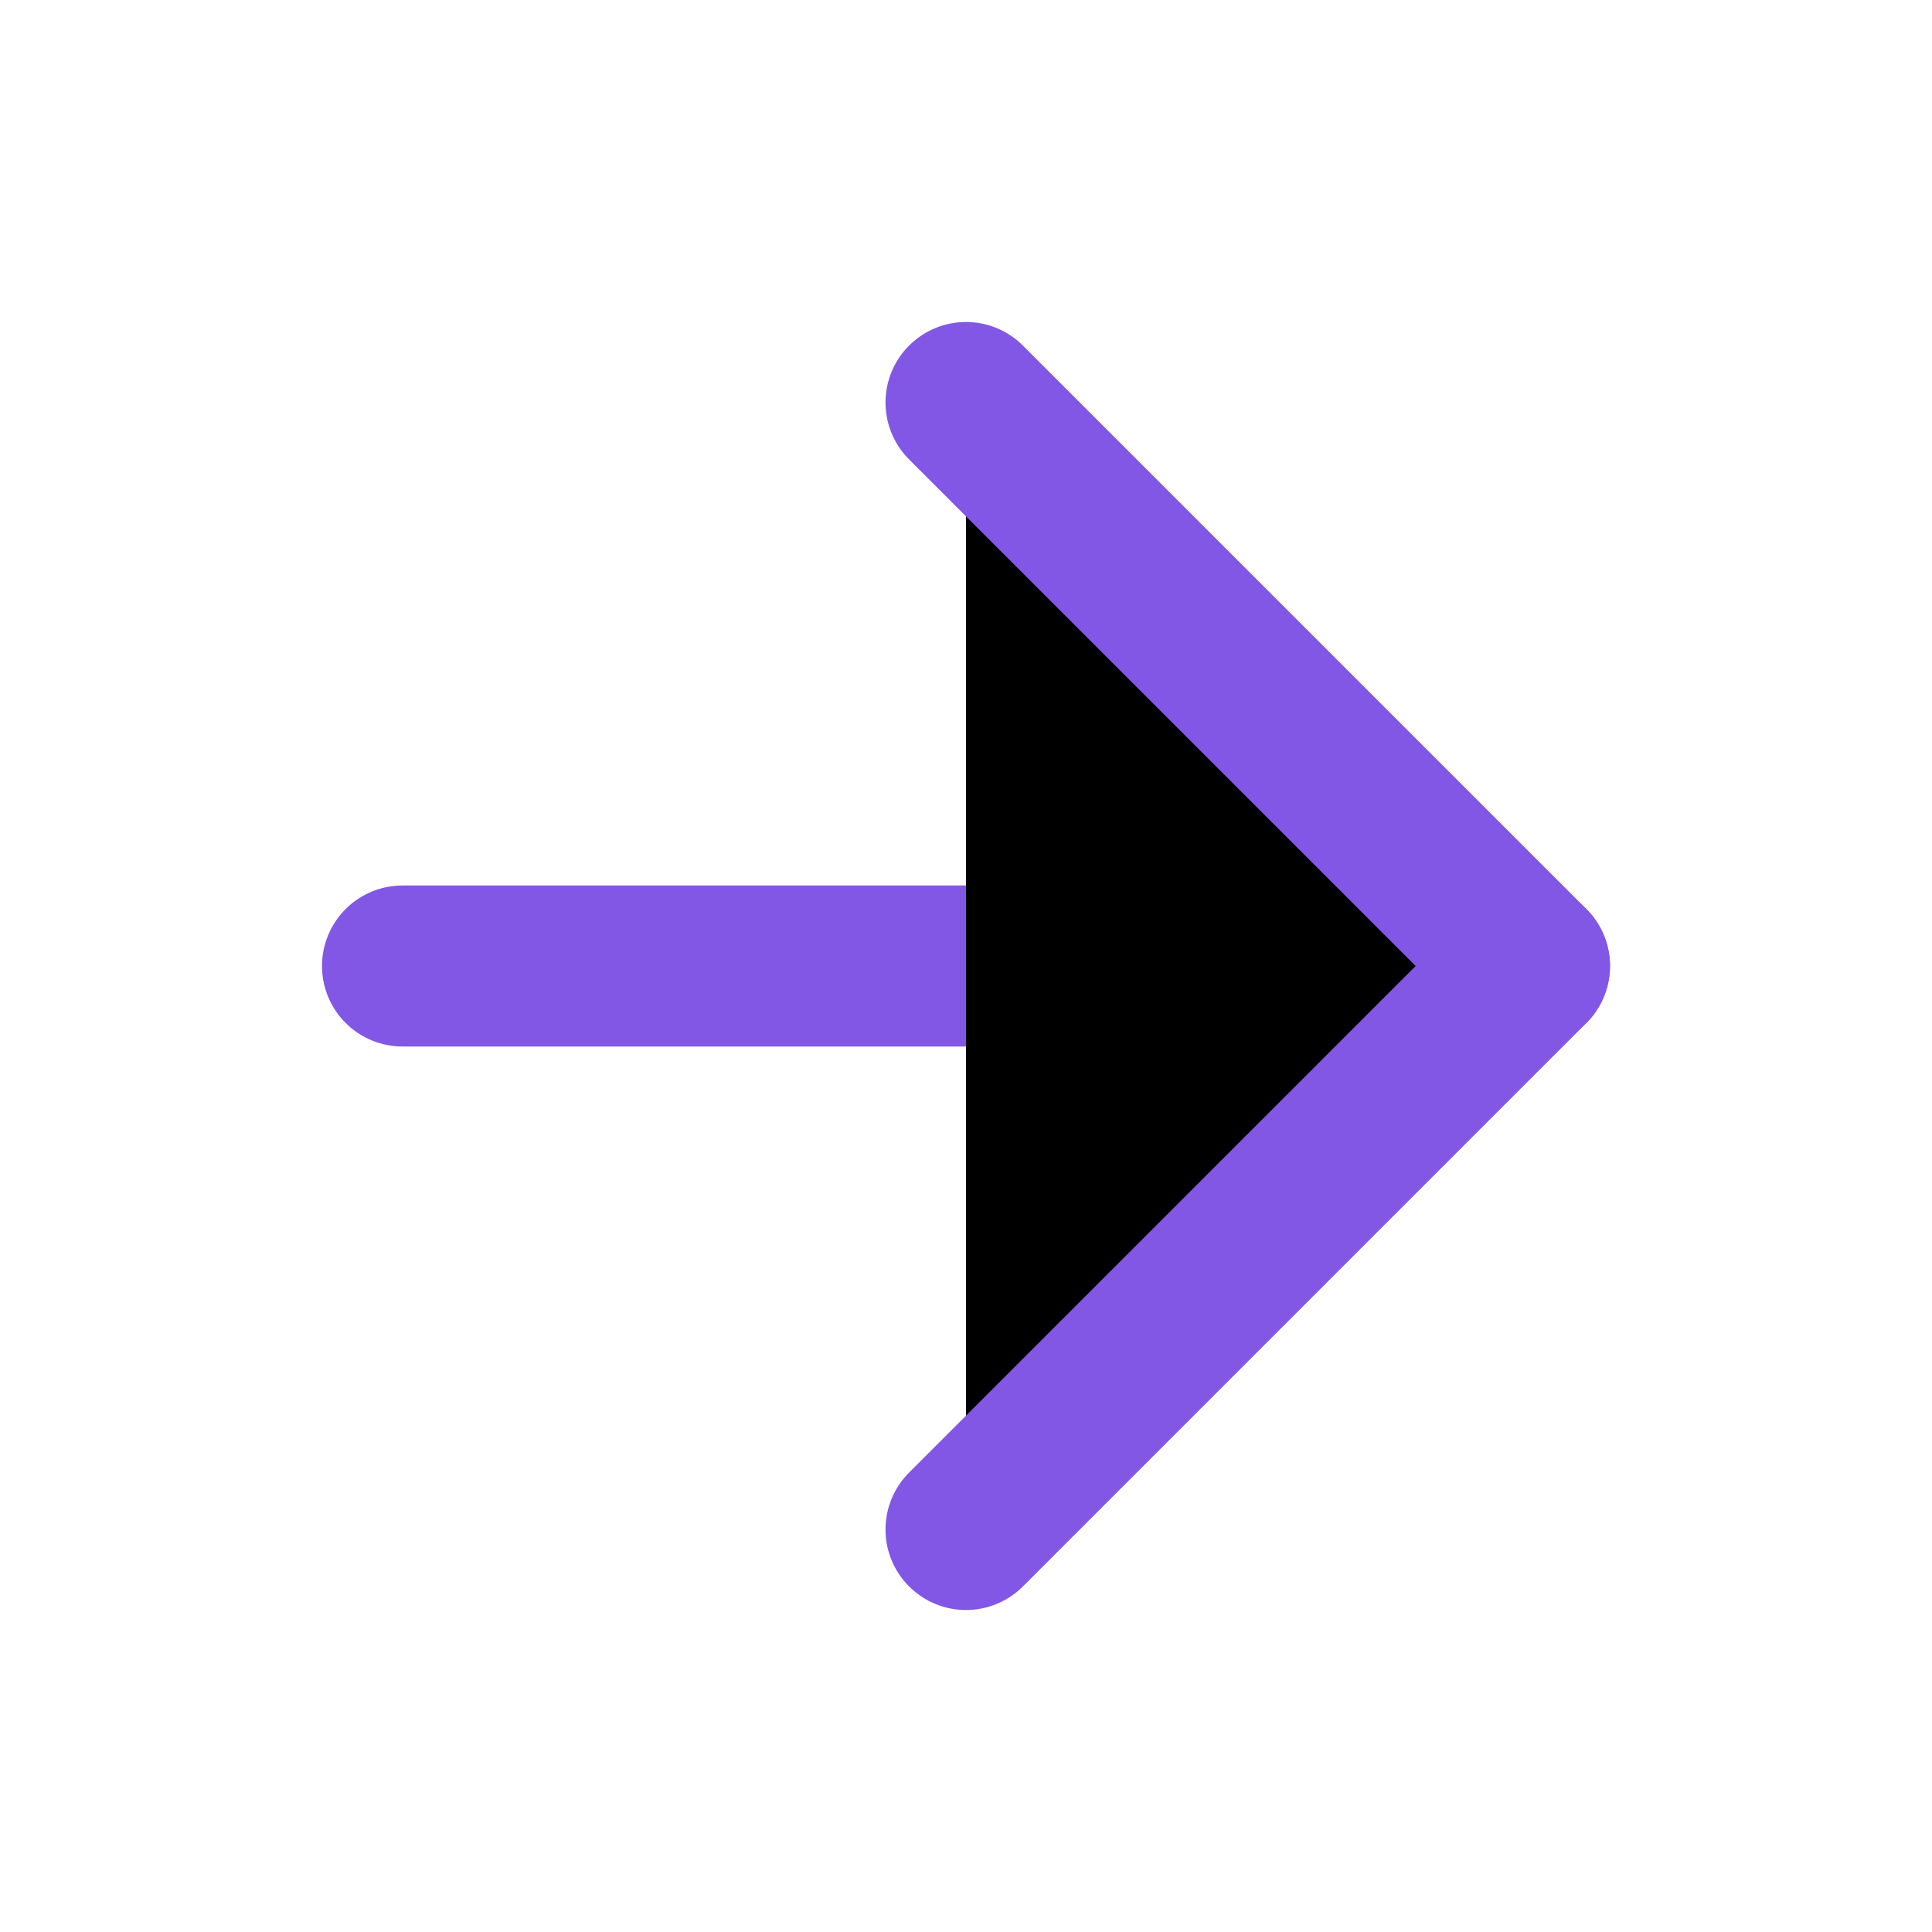
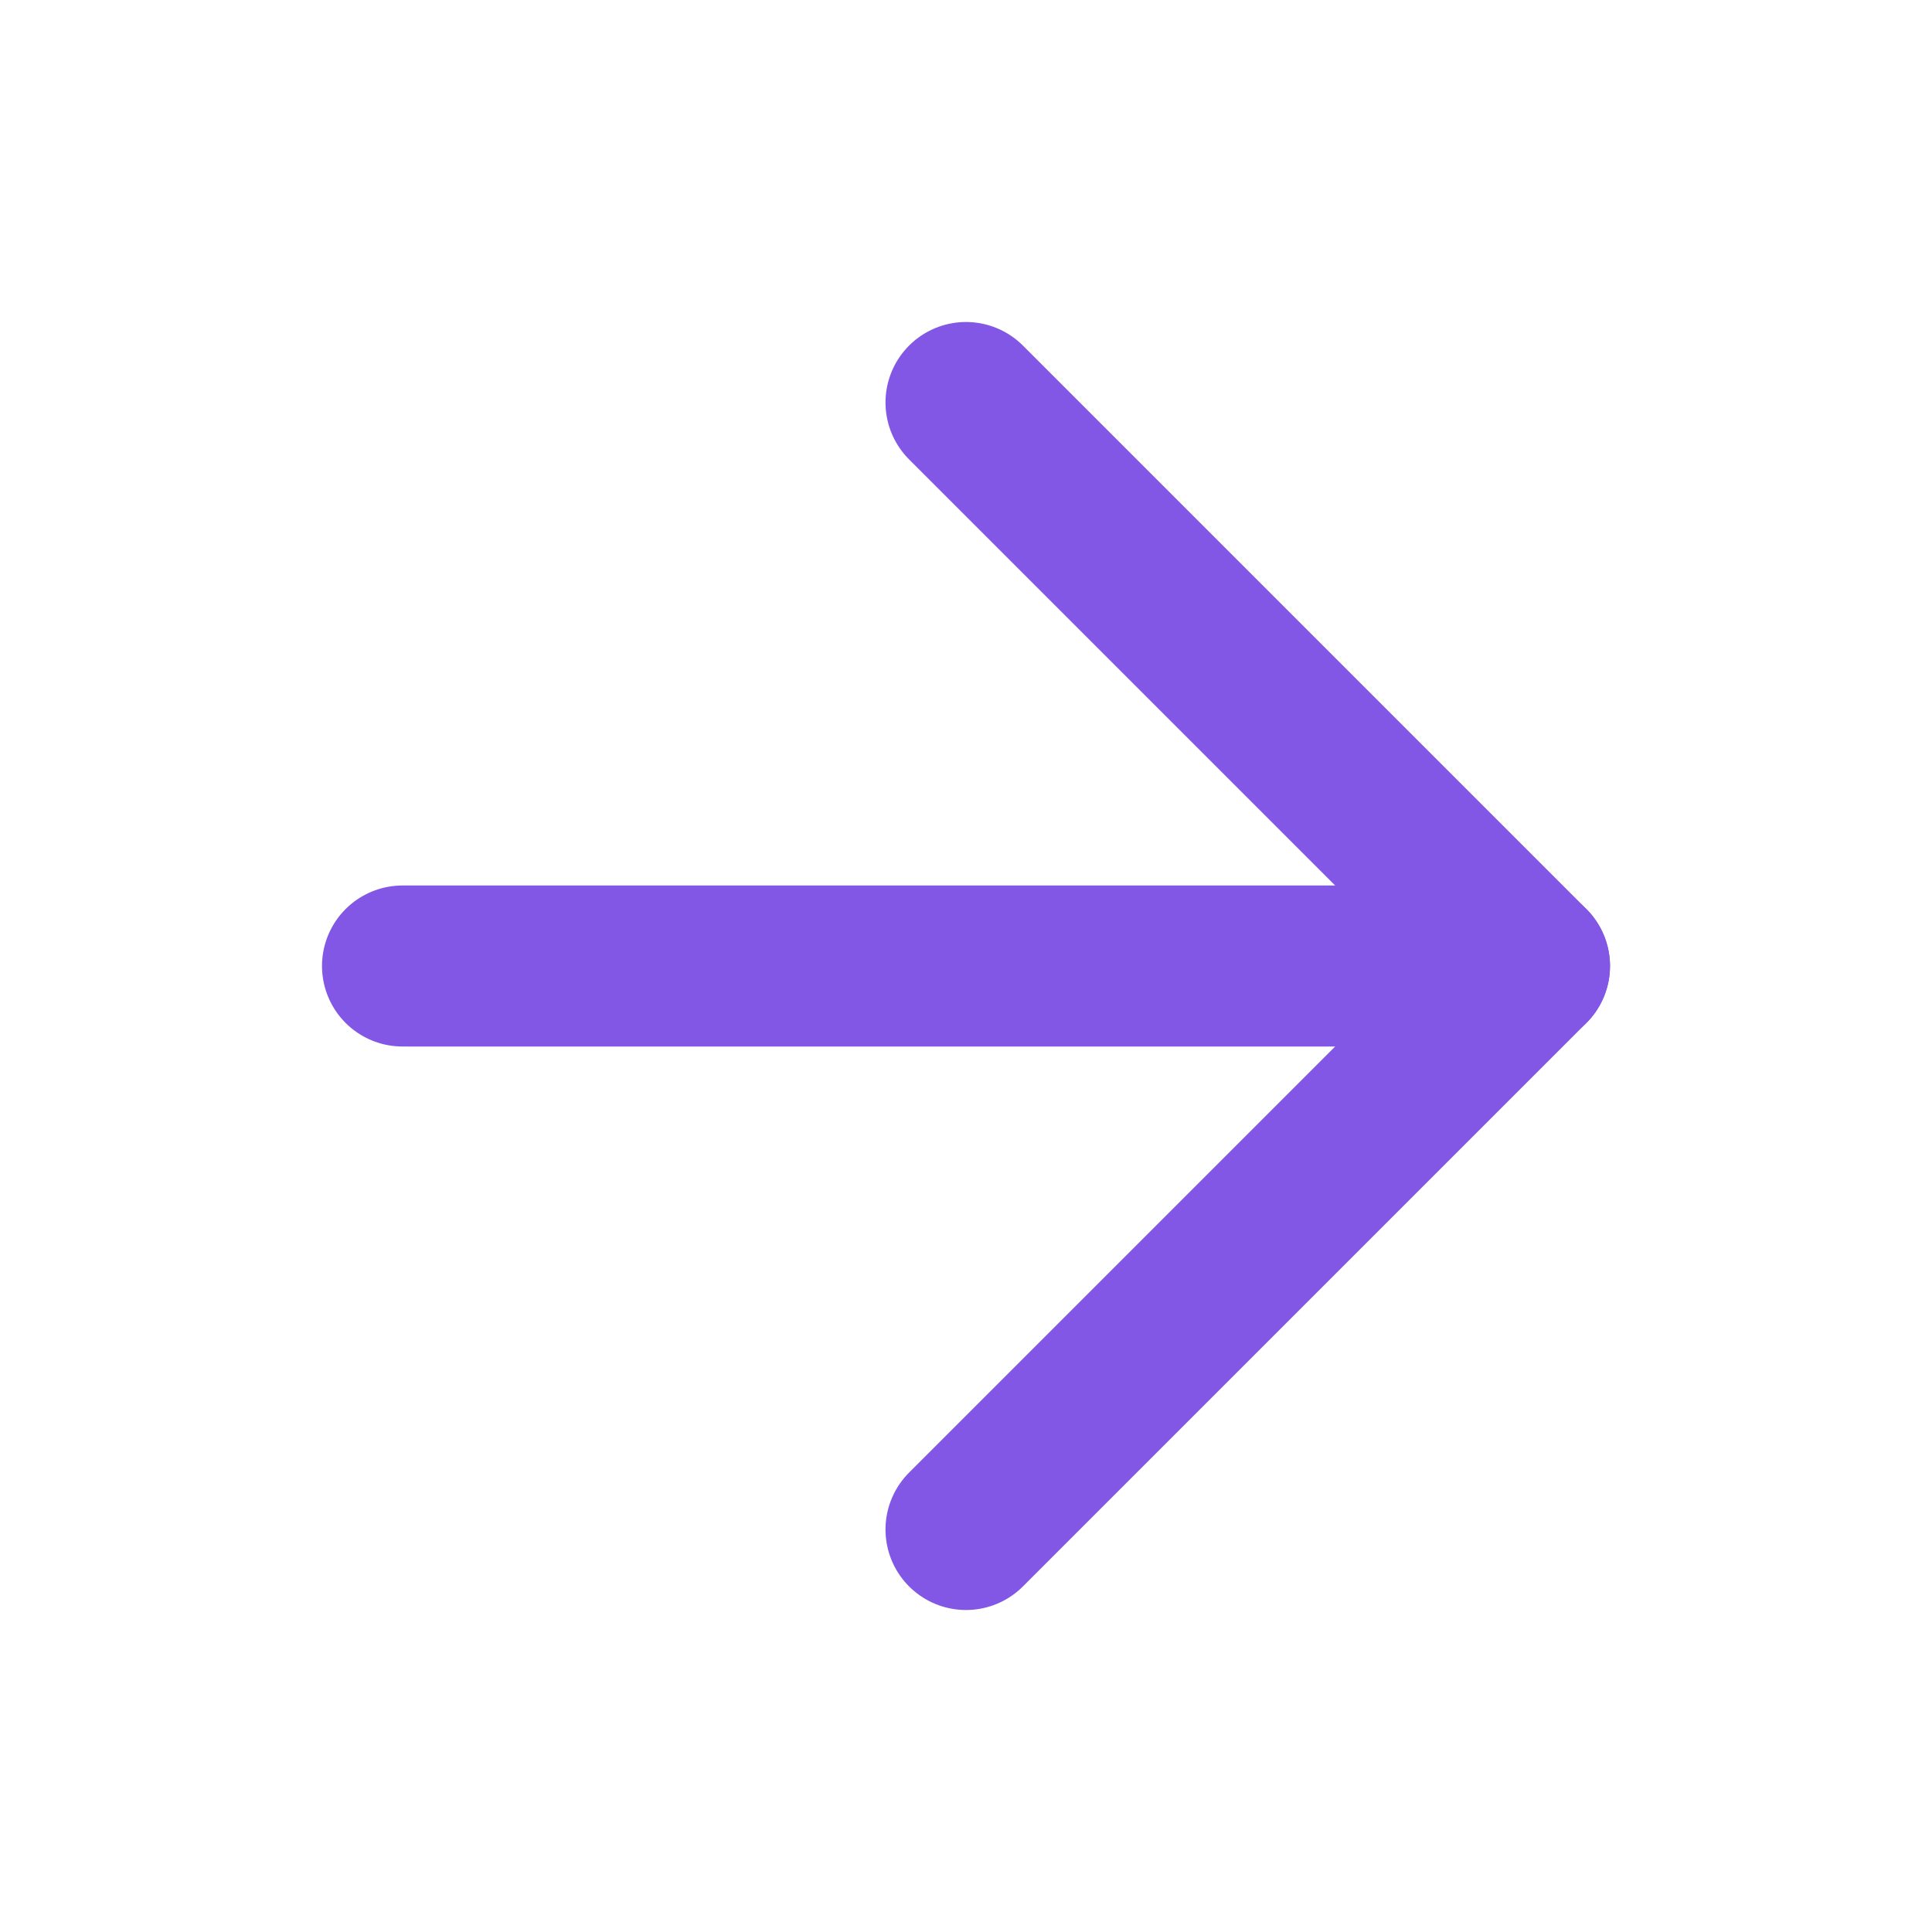
- <svg xmlns="http://www.w3.org/2000/svg" width="24" height="24" viewBox="0 0 24 24" stroke="#8257e5" stroke-width="2" stroke-linecap="round" stroke-linejoin="round" class="feather feather-arrow-right">
-   <line x1="5" y1="12" x2="19" y2="12" />
-   <polyline points="12 5 19 12 12 19" />
+ <svg xmlns="http://www.w3.org/2000/svg" width="24" height="24" viewBox="0 0 24 24" fill="none">
+   <path d="M5 12H19" stroke="#8257E5" stroke-width="2" stroke-linecap="round" stroke-linejoin="round" />
+   <path d="M12 5L19 12L12 19" stroke="#8257E5" stroke-width="2" stroke-linecap="round" stroke-linejoin="round" />
</svg>
